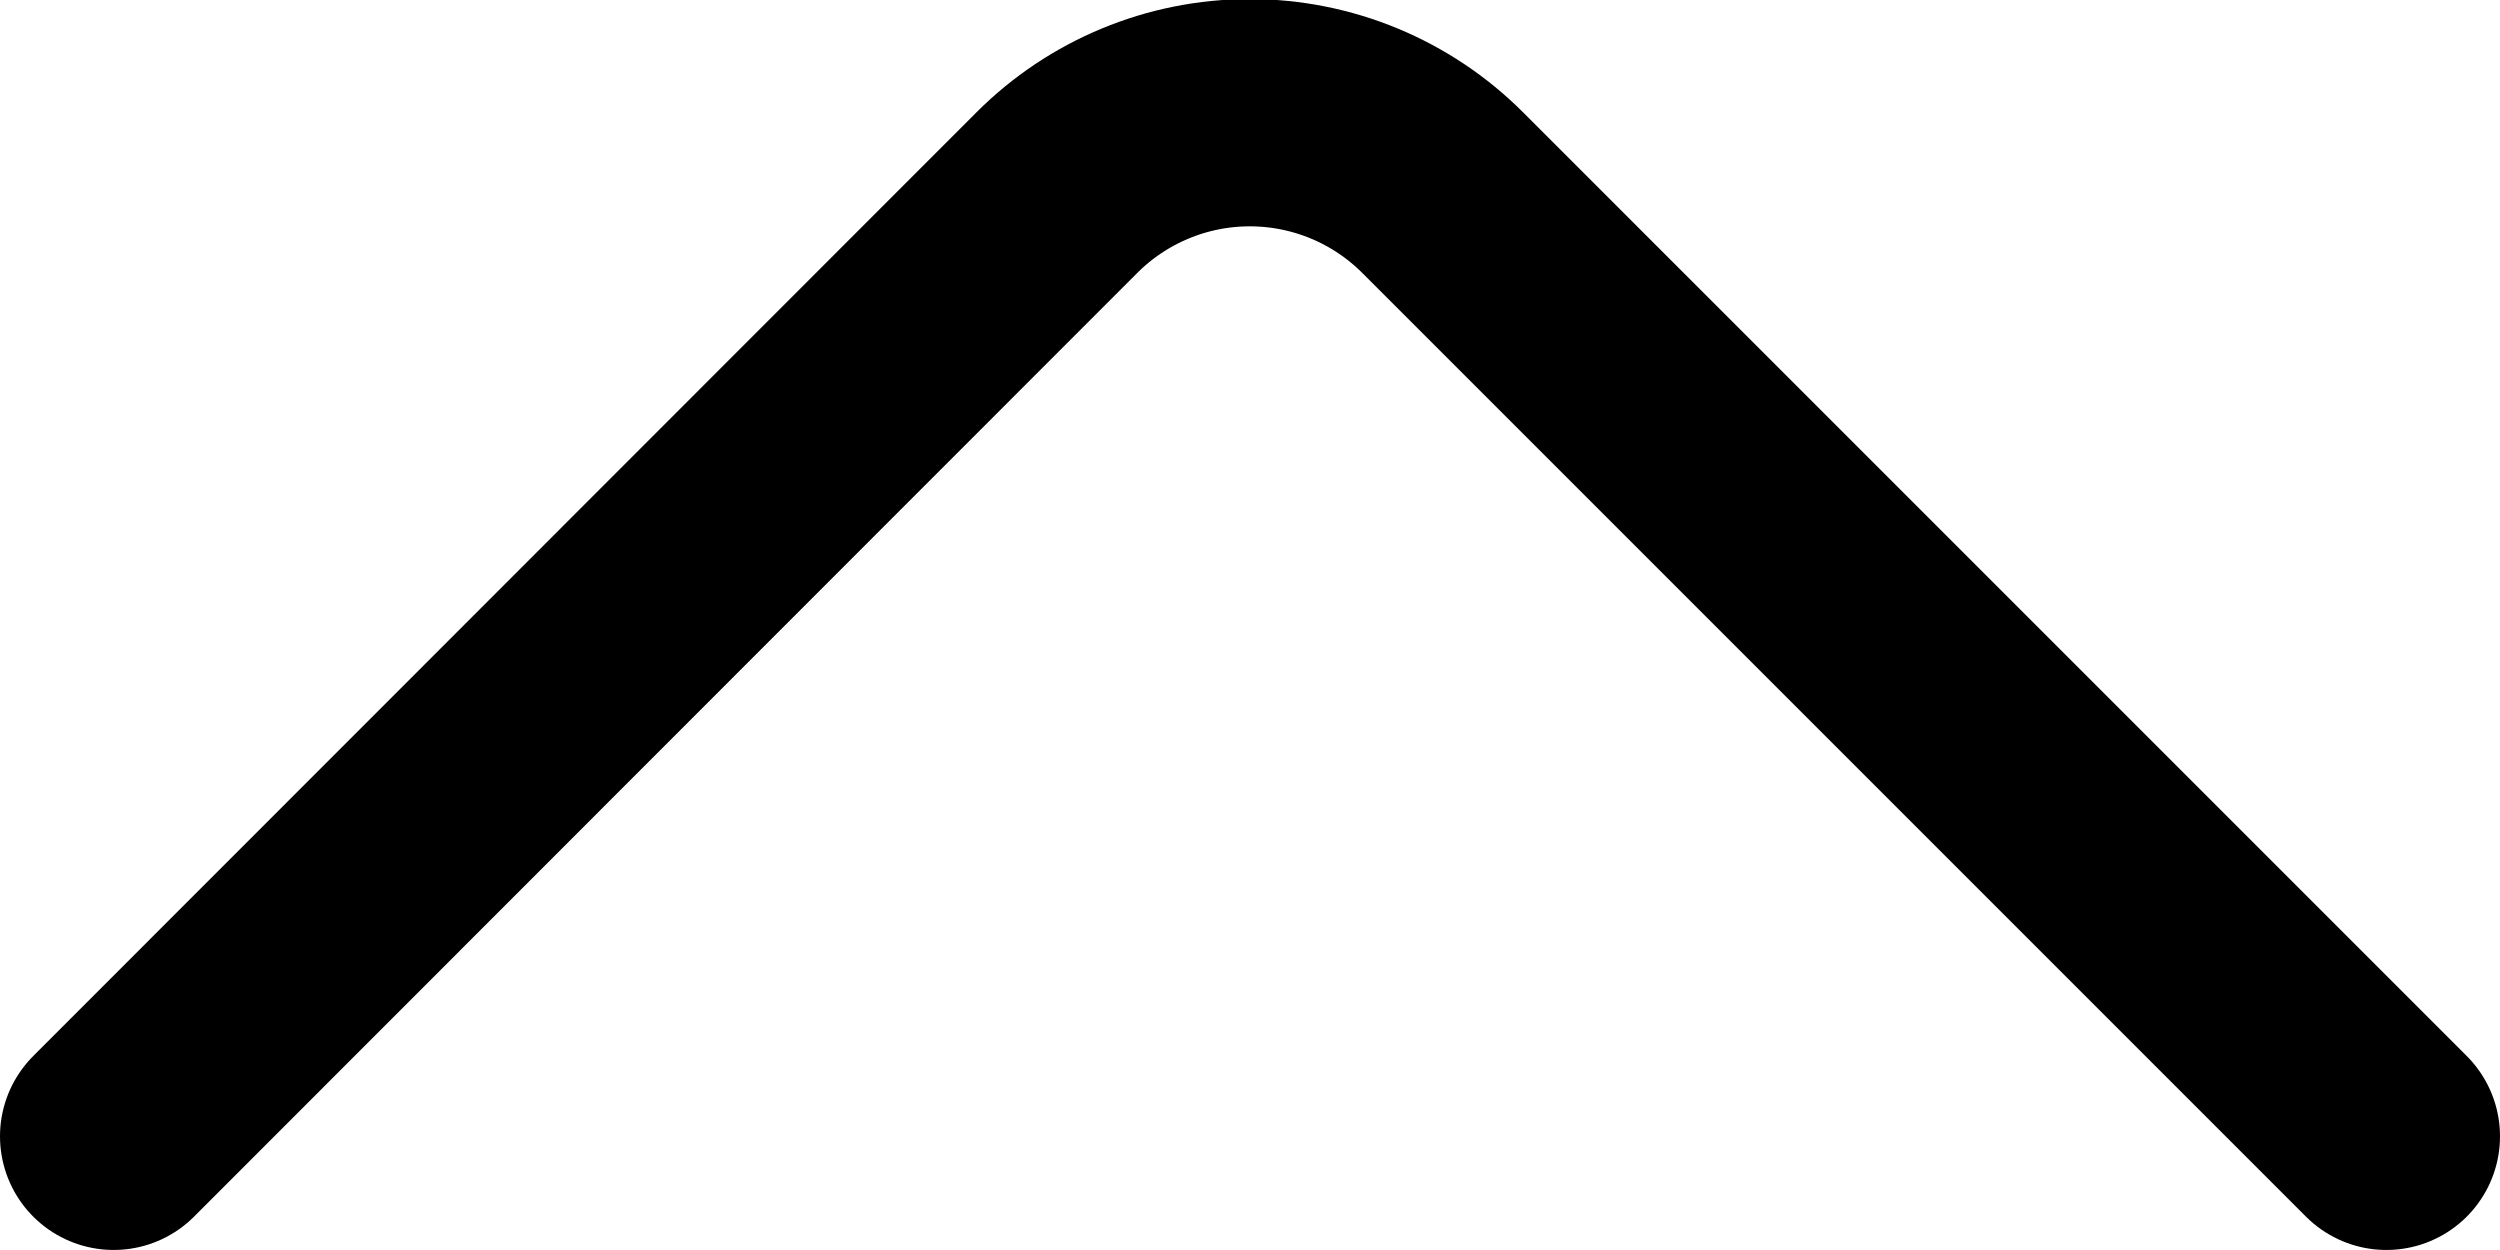
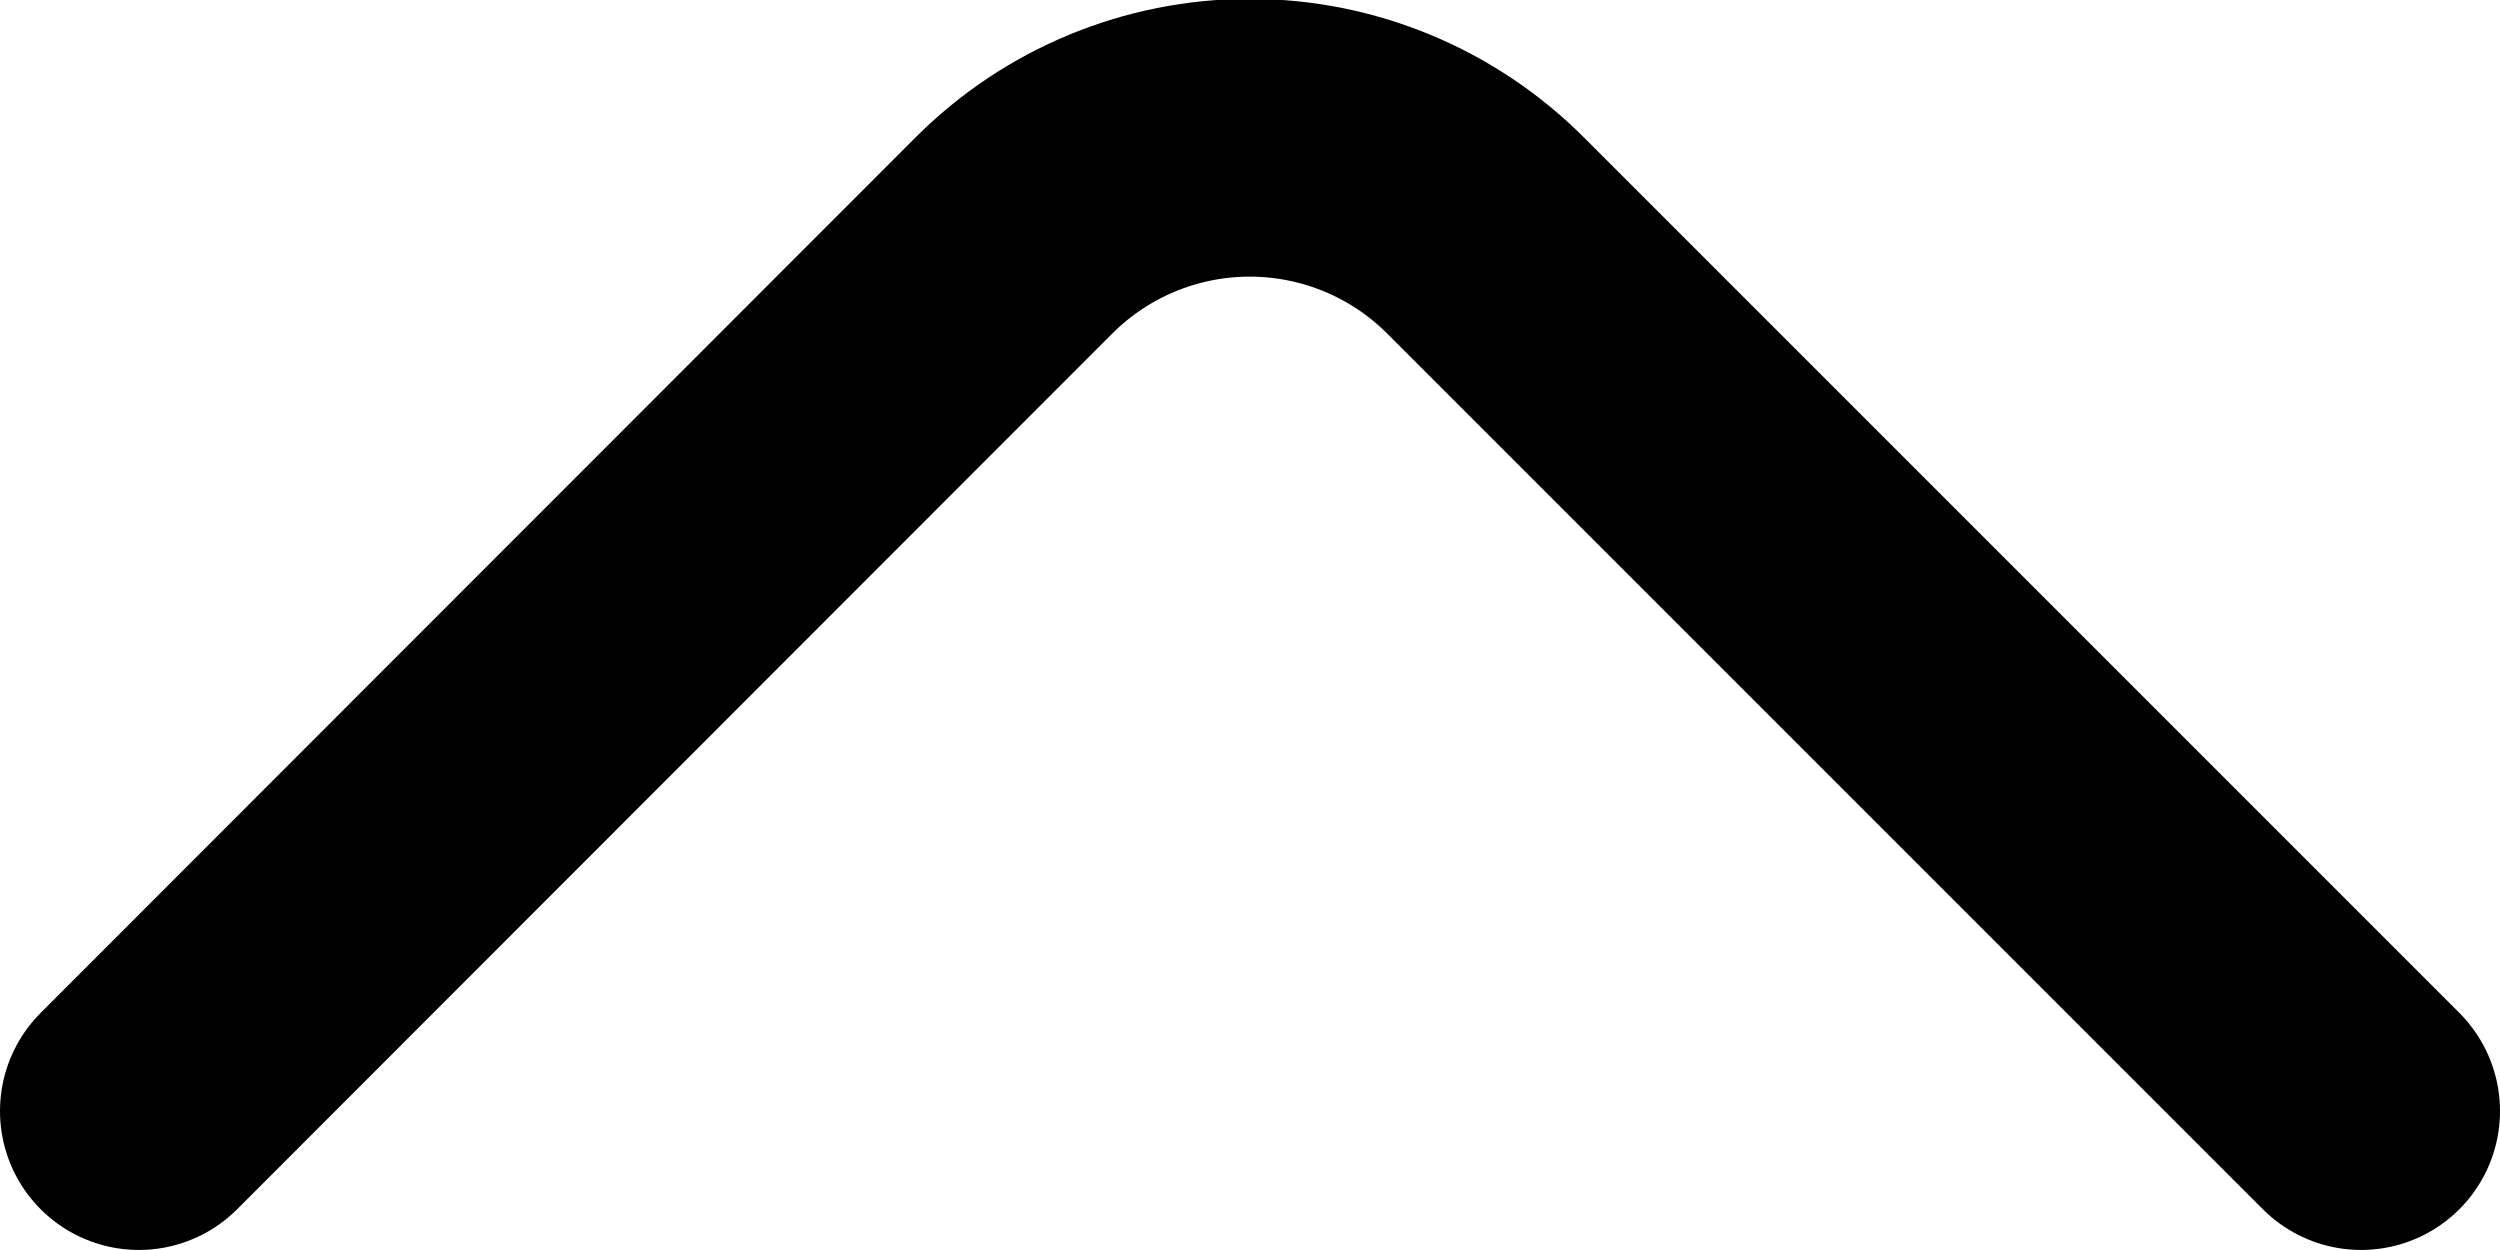
- <svg xmlns="http://www.w3.org/2000/svg" width="5.5" height="2.75" viewBox="0 0 5.5 2.75" version="1.1" id="svg1">
+ <svg xmlns="http://www.w3.org/2000/svg" width="4.5" height="2.25" viewBox="0 0 4.5 2.25" version="1.1" id="svg1">
  <defs id="defs1">
    </defs>
  <g id="layer1">
-     <path style="fill:none;stroke:#000000;stroke-width:0.5;stroke-linecap:round;stroke-linejoin:round;paint-order:fill markers stroke" d="M 5.25,2.75 3.174,0.674 a 0.6,0.6 0 0 0 -0.849,0 L 0.25,2.75" id="path1" transform="translate(0,-0.2500881)" />
+     <path style="fill:none;stroke:#000000;stroke-width:0.5;stroke-linecap:round;stroke-linejoin:round;paint-order:fill markers stroke" d="M 4.75,2.25 3.174,0.674 a 0.6,0.6 1.4323945e-6 0 0 -0.849,-2e-8 L 0.75,2.25" id="path1" transform="translate(-0.5,-0.2500881)" />
  </g>
</svg>
